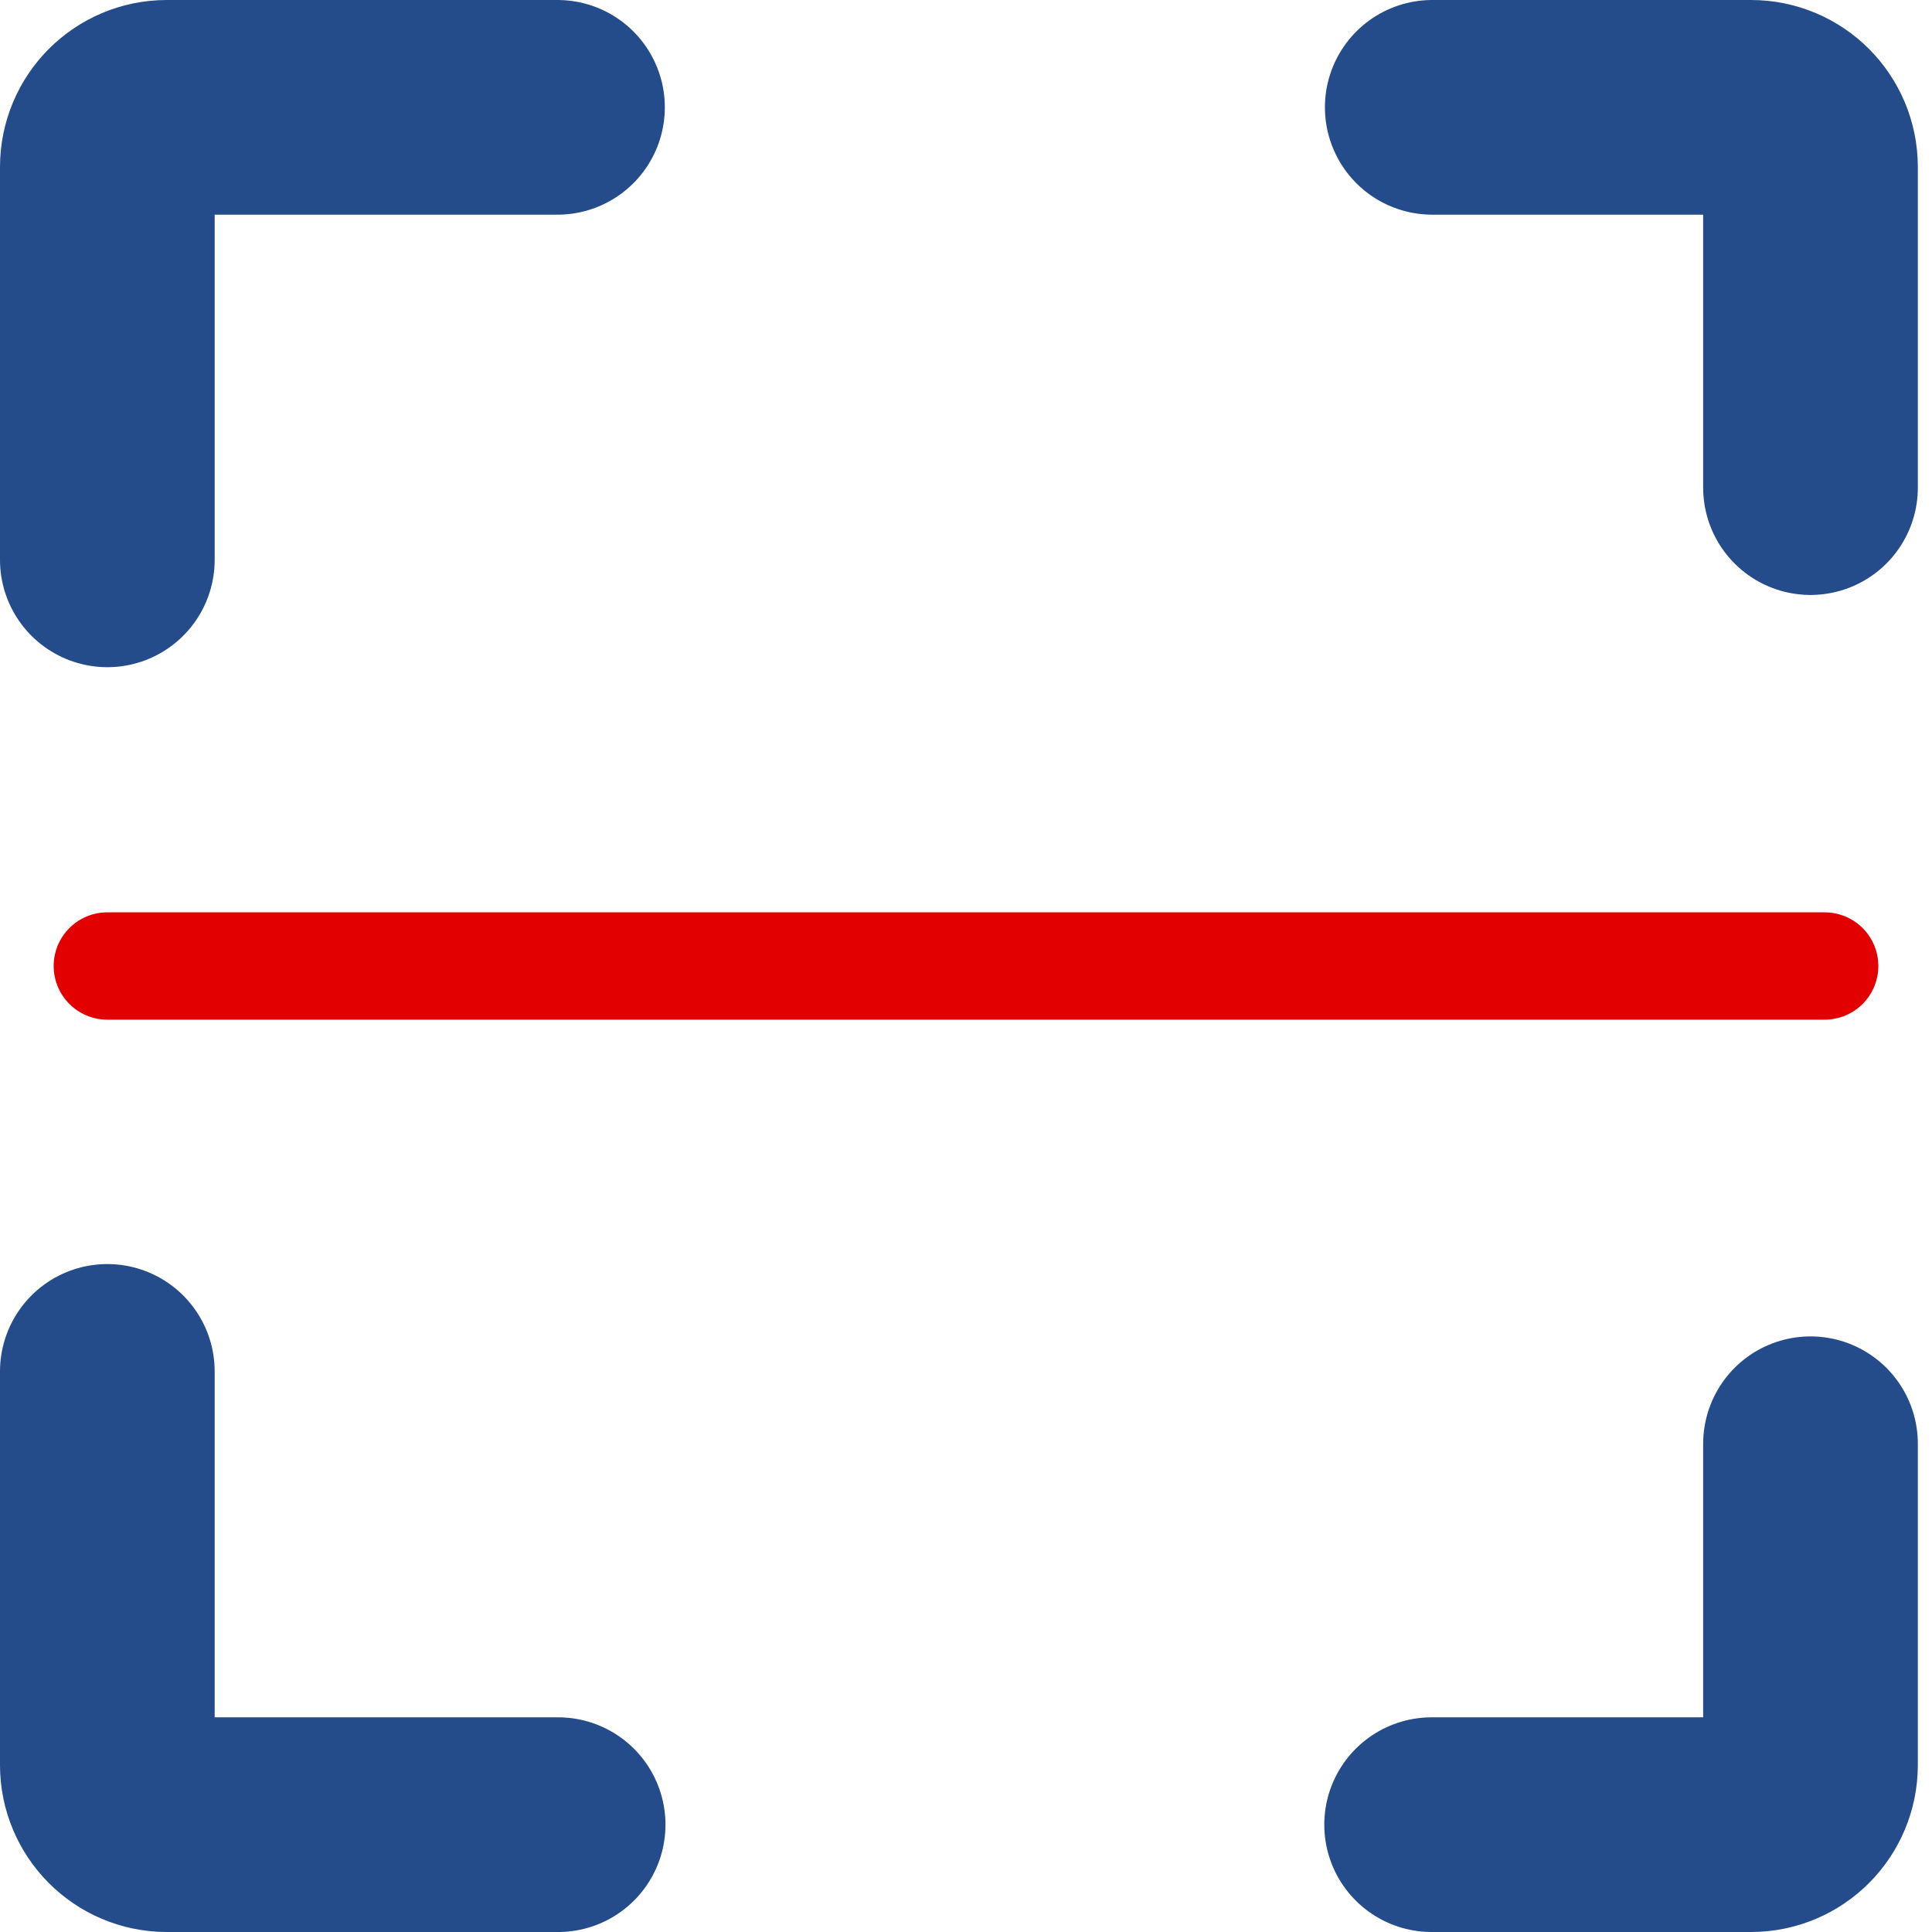
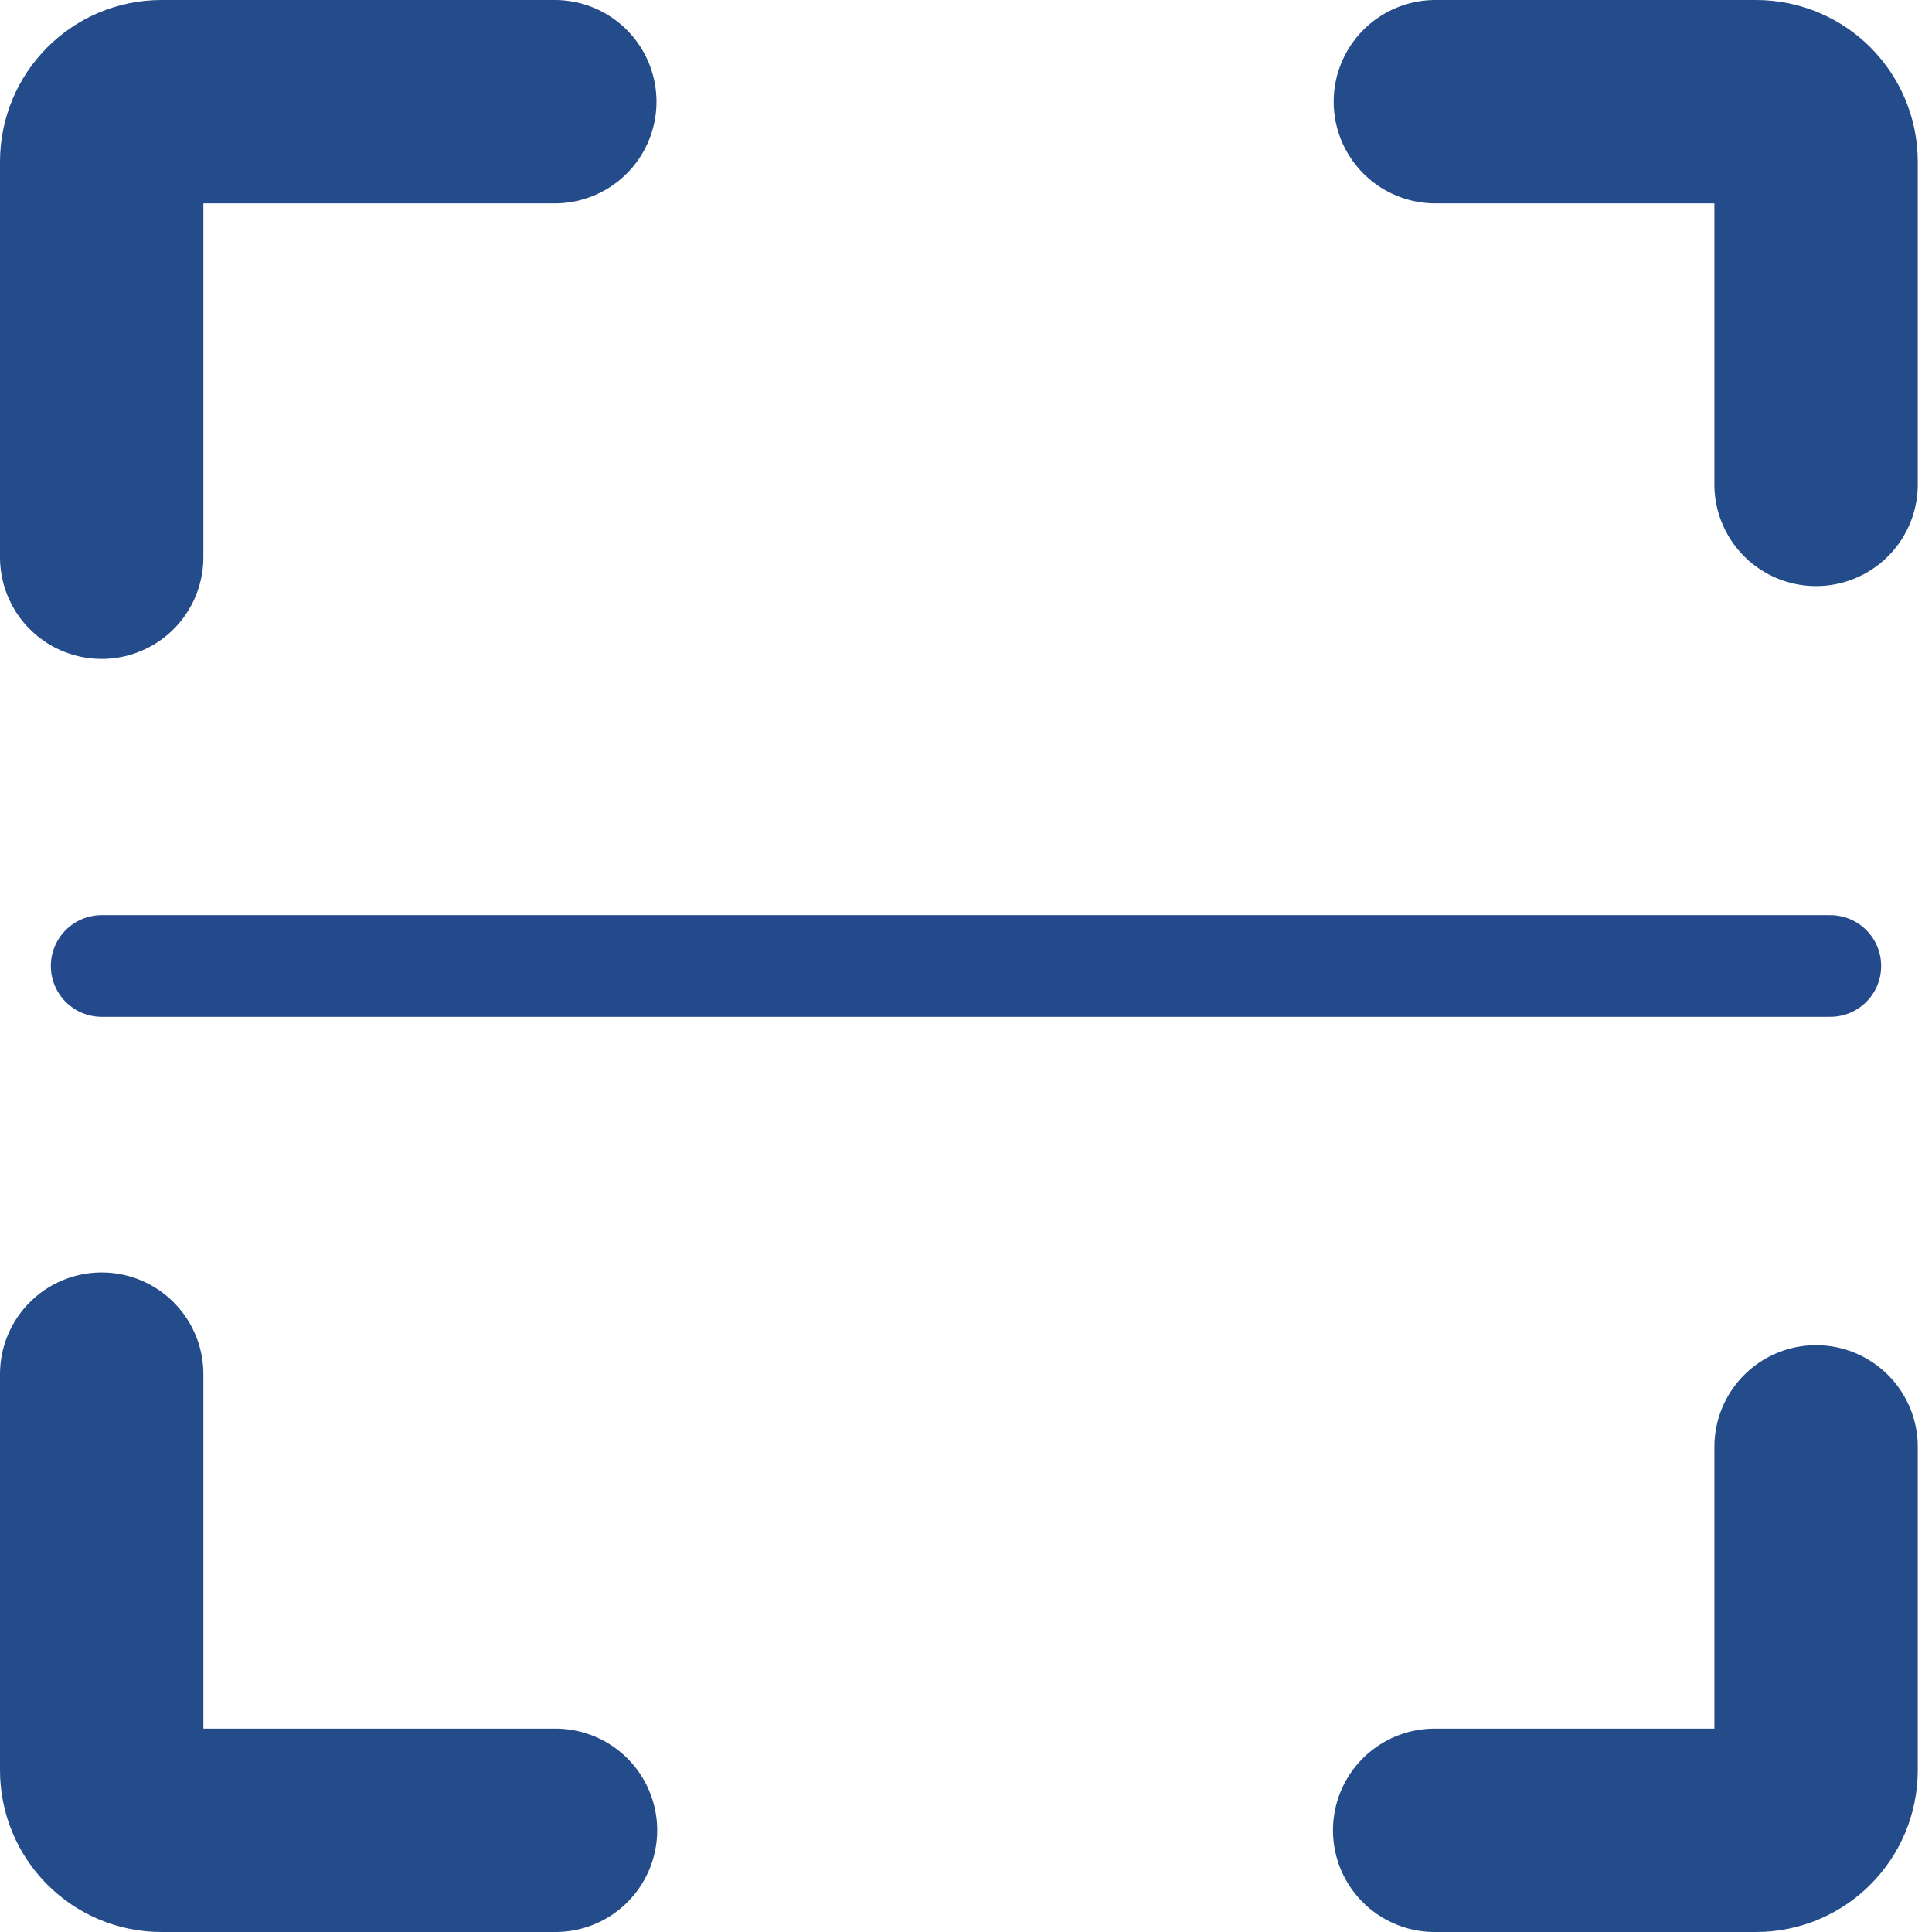
- <svg xmlns="http://www.w3.org/2000/svg" width="18" height="18" viewBox="0 0 18 18" fill="none">
-   <path d="M5.194 1H1.554C1.248 1 1 1.249 1 1.556V5.216M13.344 1H16.314C16.62 1 16.868 1.249 16.868 1.556V4.543M16.868 13.451V16.444C16.868 16.751 16.62 17 16.314 17H13.338M5.2 17H1.554C1.248 17 1 16.751 1 16.444V12.777" stroke="#244B8A" stroke-width="2" stroke-linecap="round" />
-   <path d="M1 9L17 9" stroke="#E30000" stroke-linecap="round" />
+ <svg xmlns="http://www.w3.org/2000/svg" width="19" height="19" viewBox="0 0 19 19" fill="none">
+   <path d="M5.456 1H1.588C1.263 1 1 1.264 1 1.591V5.48M14.116 1H17.271C17.596 1 17.86 1.264 17.86 1.591V4.764M17.86 14.229V17.409C17.86 17.735 17.596 18 17.271 18H14.109M5.463 18H1.588C1.263 18 1 17.735 1 17.409V13.514" stroke="#244B8A" stroke-width="2" stroke-linecap="round" />
+   <path d="M1 9.5L18 9.5" stroke="#244A8D" stroke-linecap="round" />
</svg>
